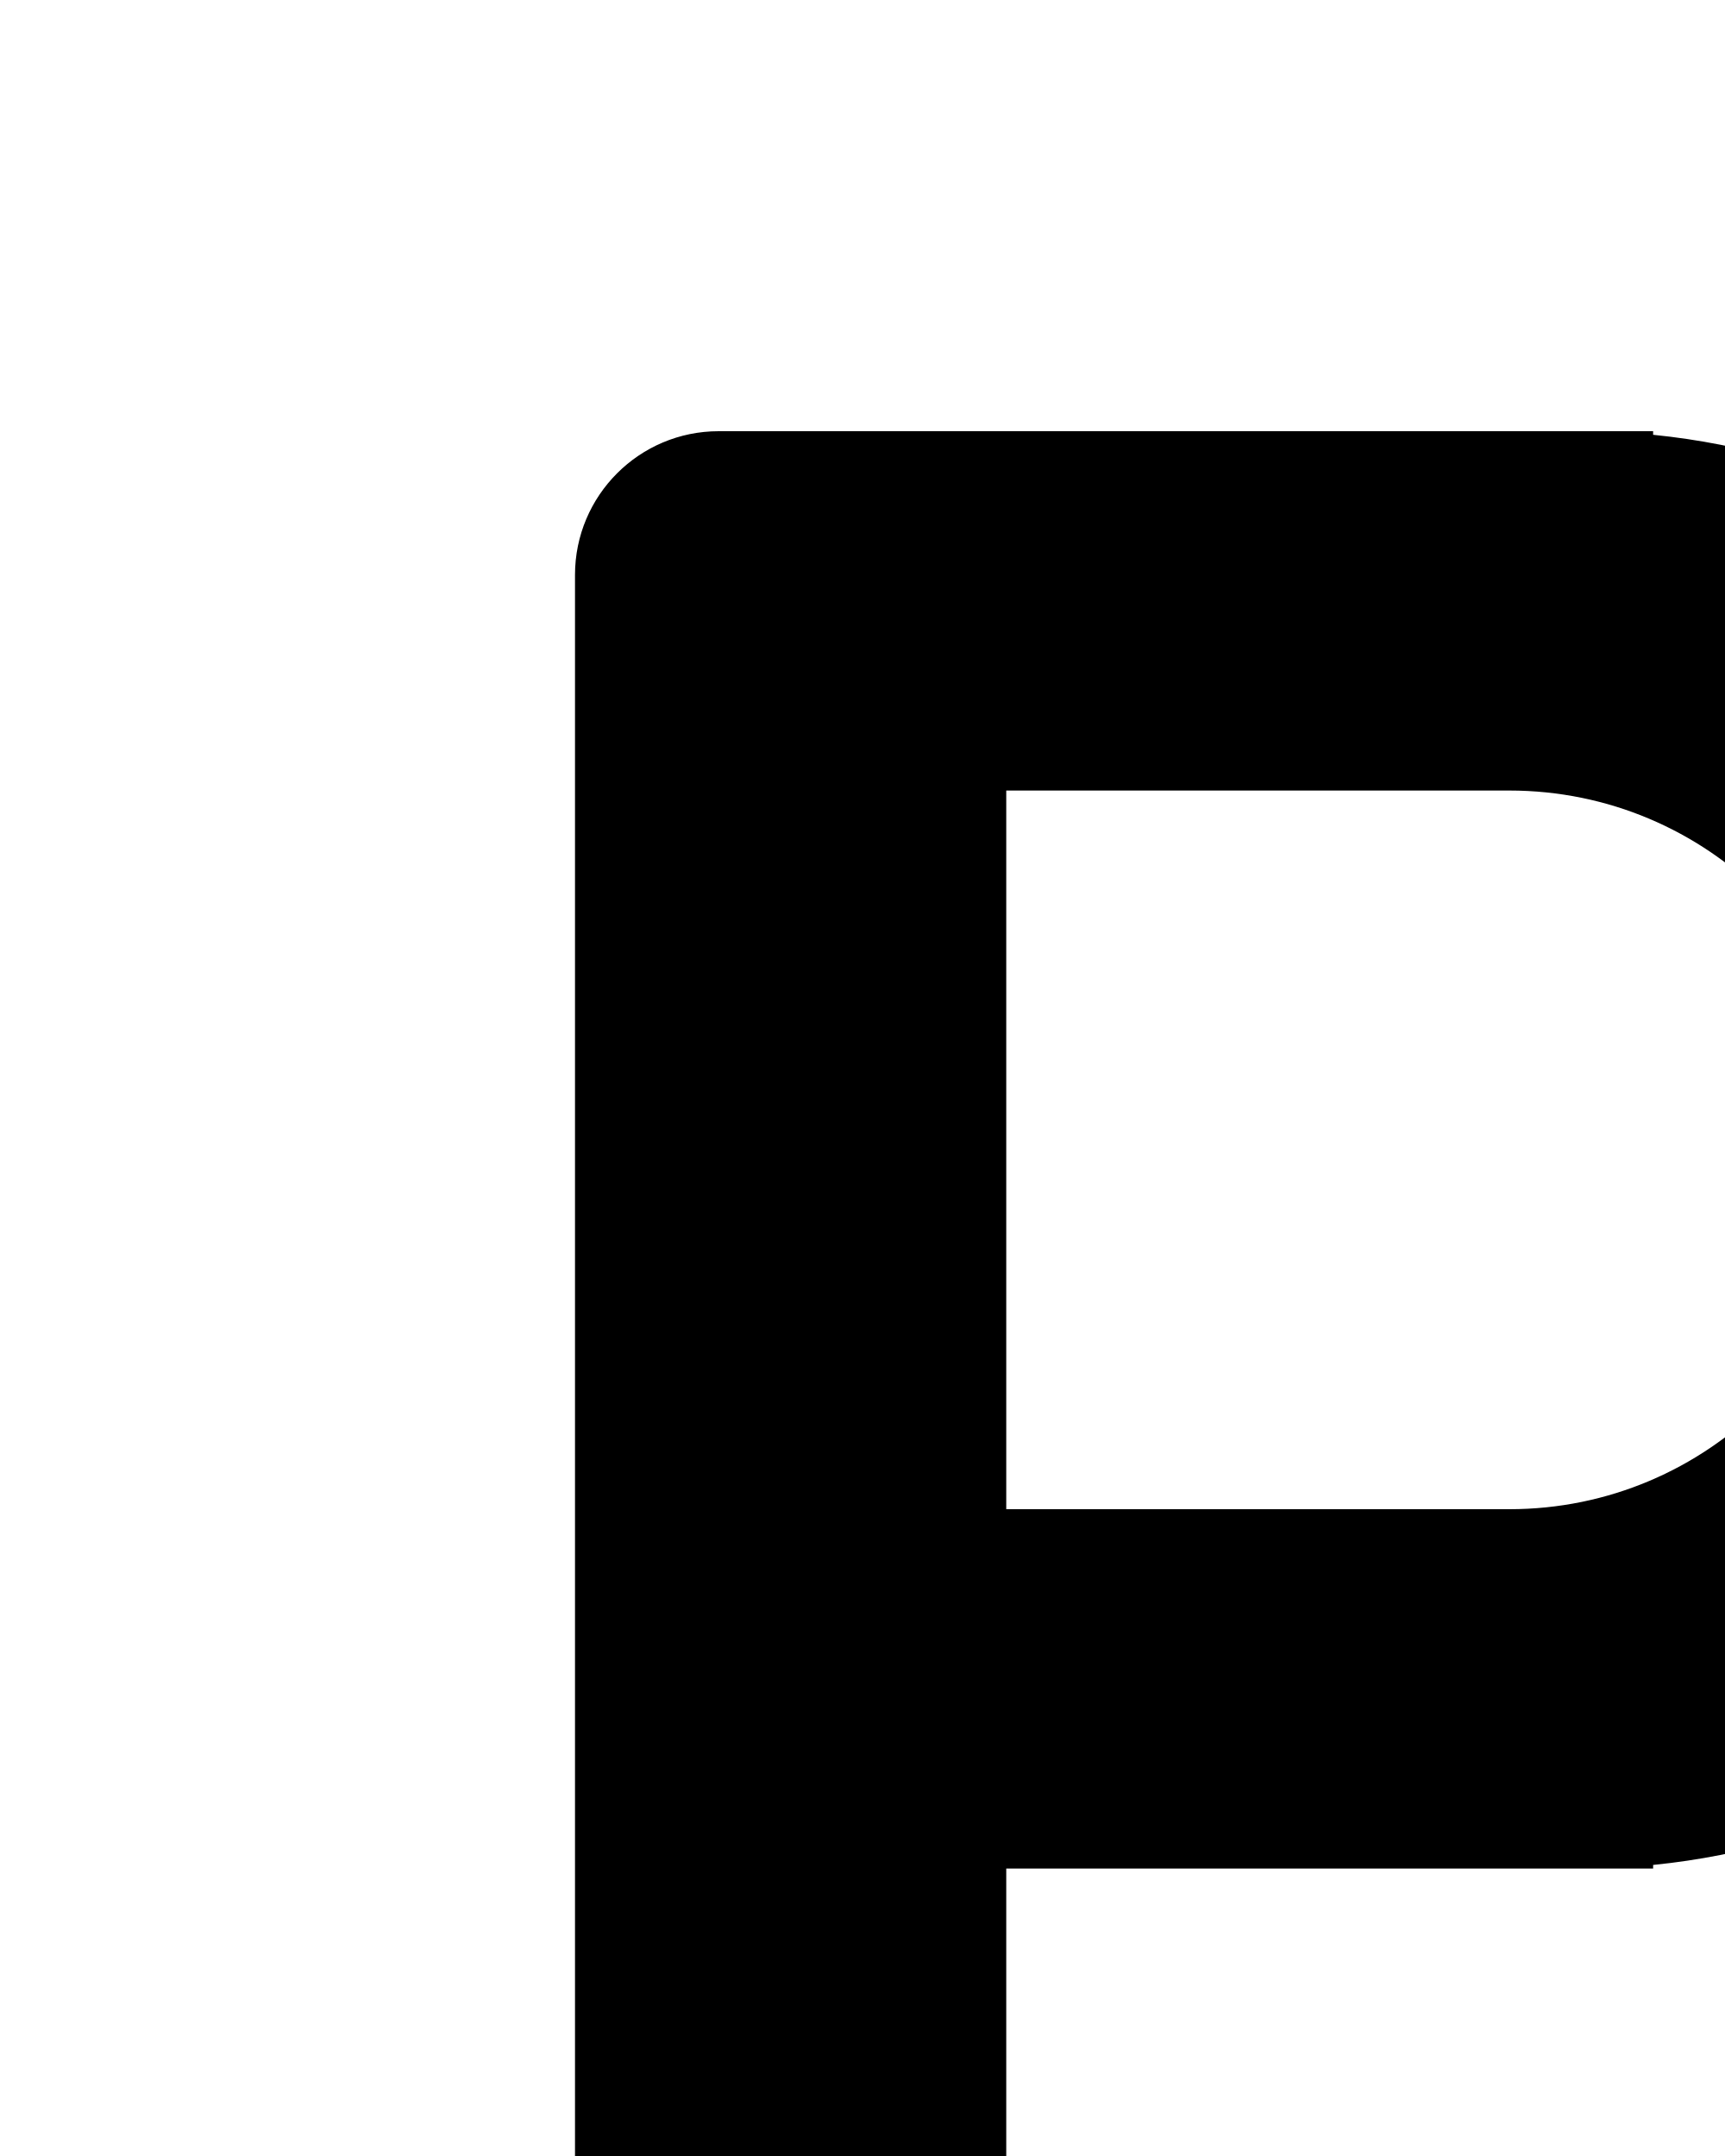
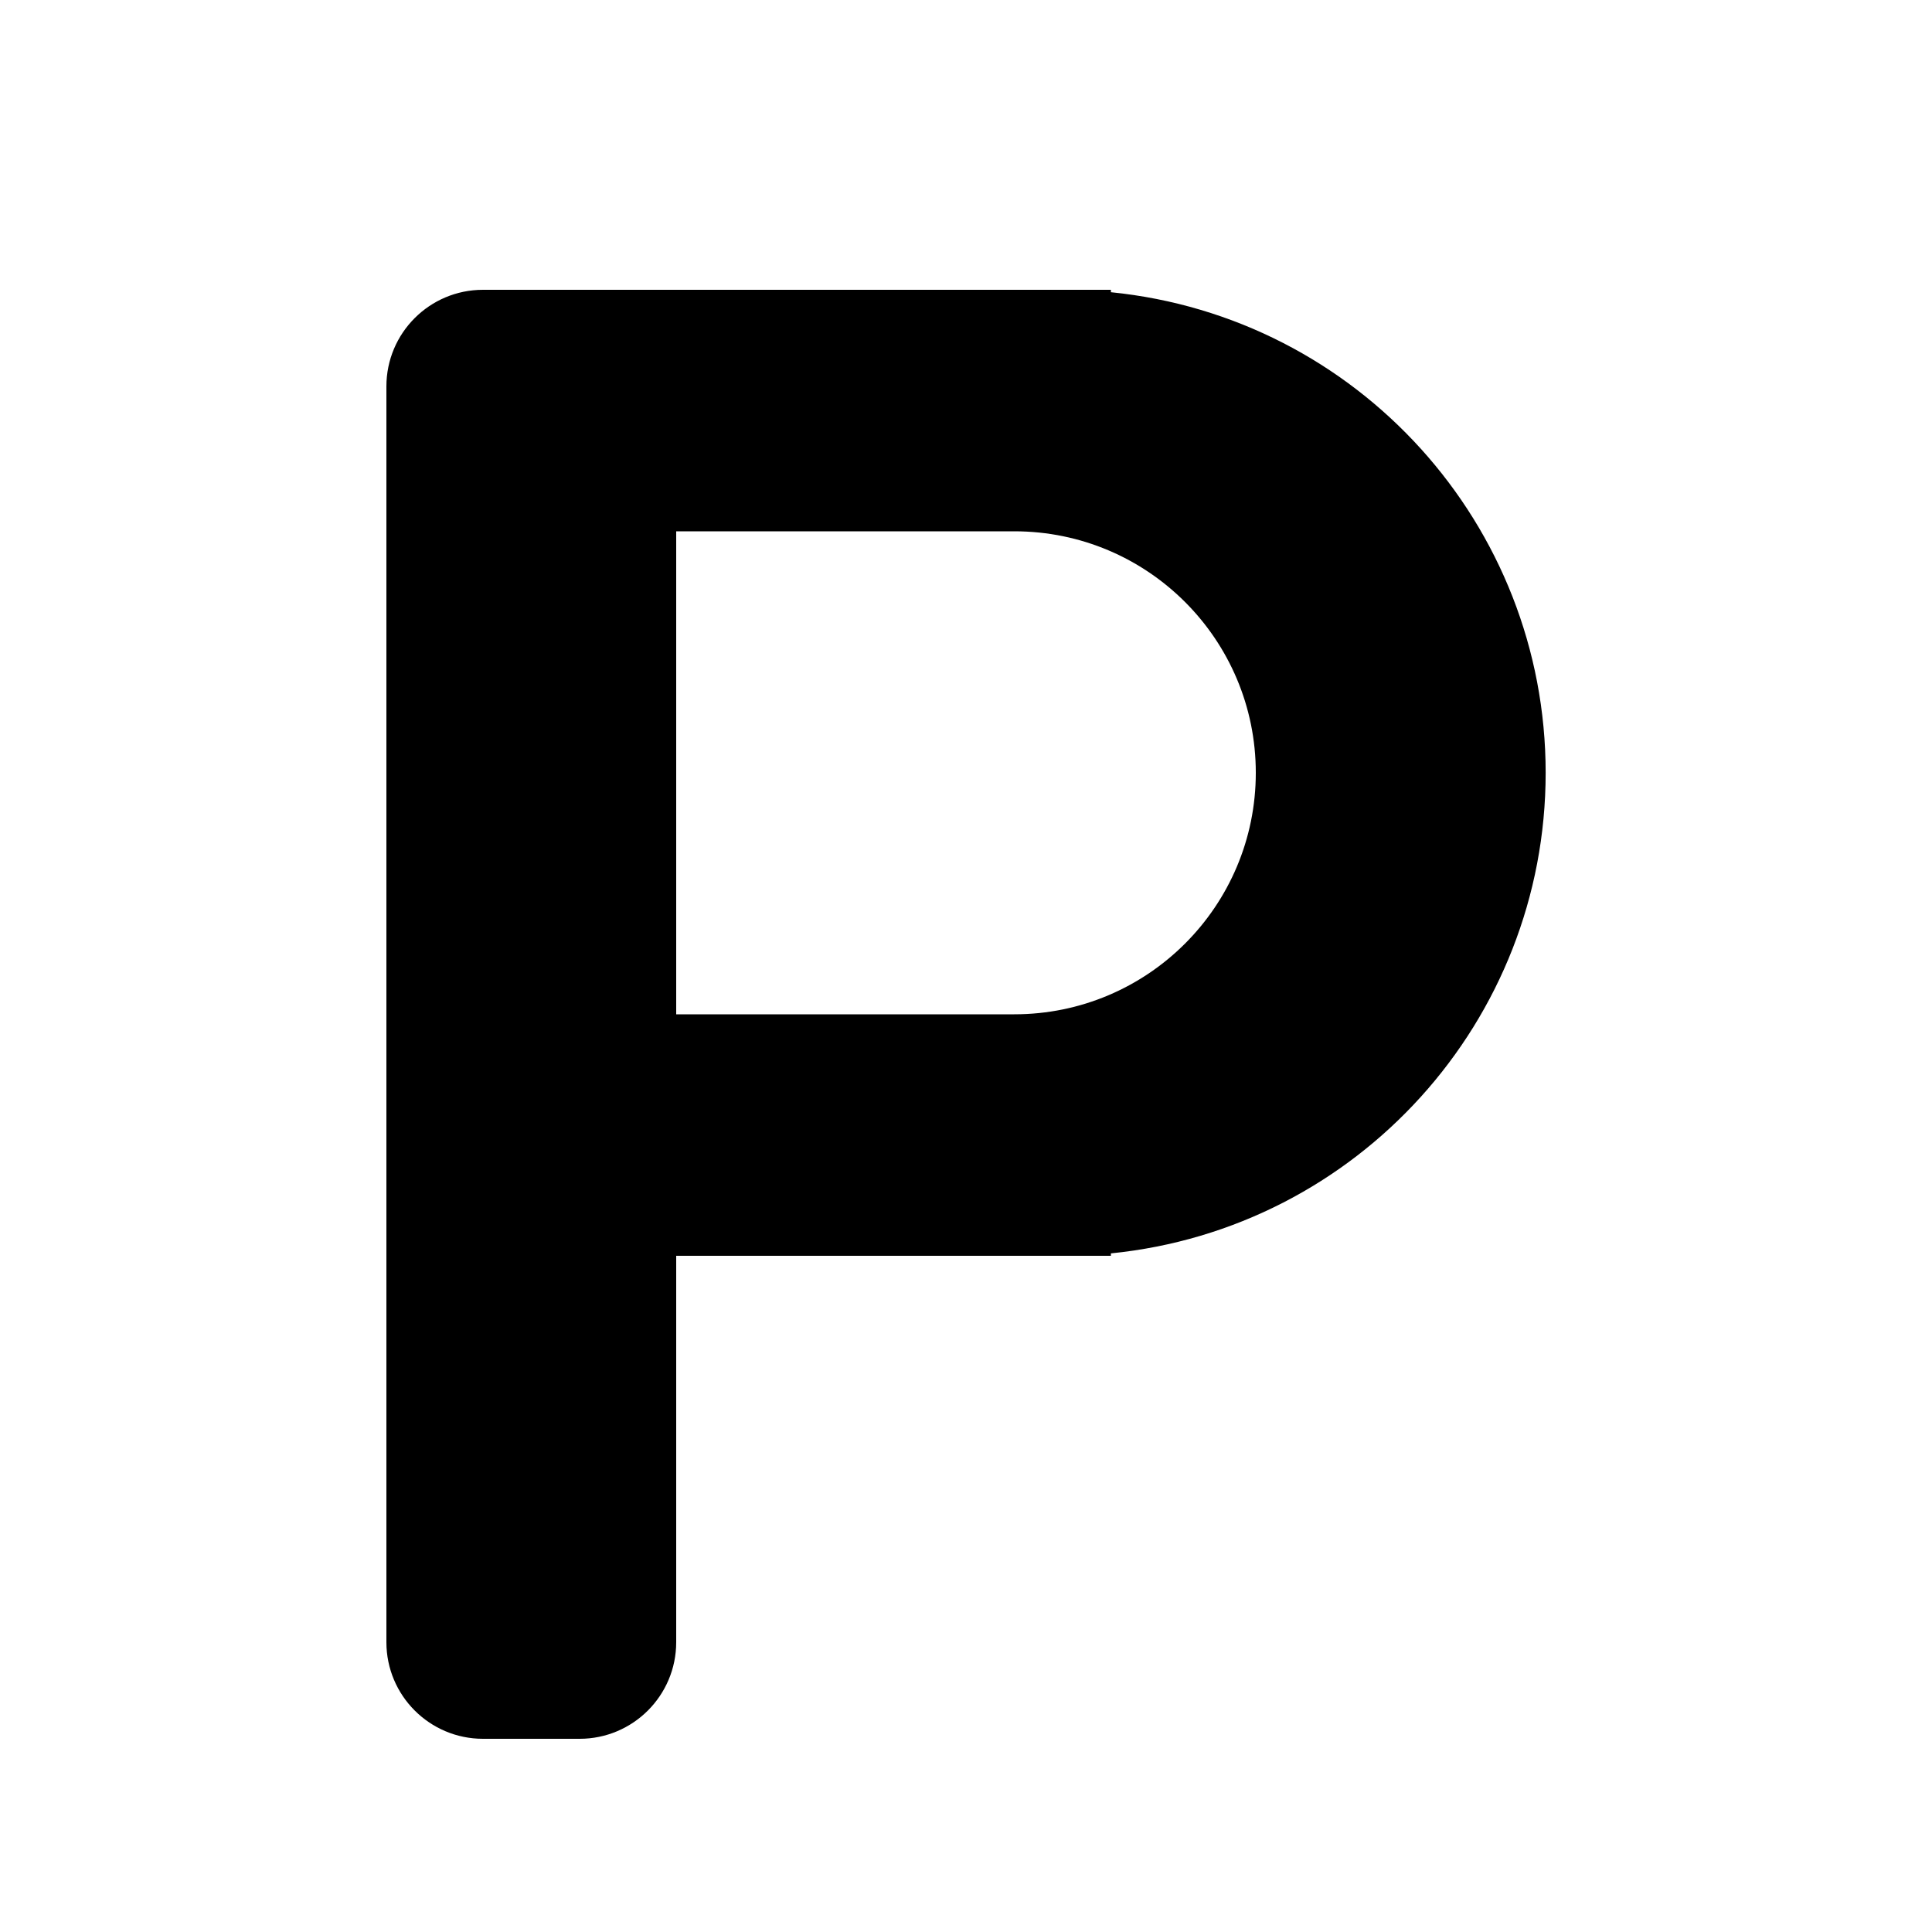
- <svg xmlns="http://www.w3.org/2000/svg">
+ <svg xmlns="http://www.w3.org/2000/svg" viewBox="0 0 20 20">
  <path d="M10.5 5.5H7v5h3.5a2.5 2.5 0 1 0 0-5zM5 3h6.5v.025a5 5 0 0 1 0 9.95V13H7v4a1 1 0 0 1-1 1H5a1 1 0 0 1-1-1V4a1 1 0 0 1 1-1z" fill-rule="evenodd" />
</svg>
